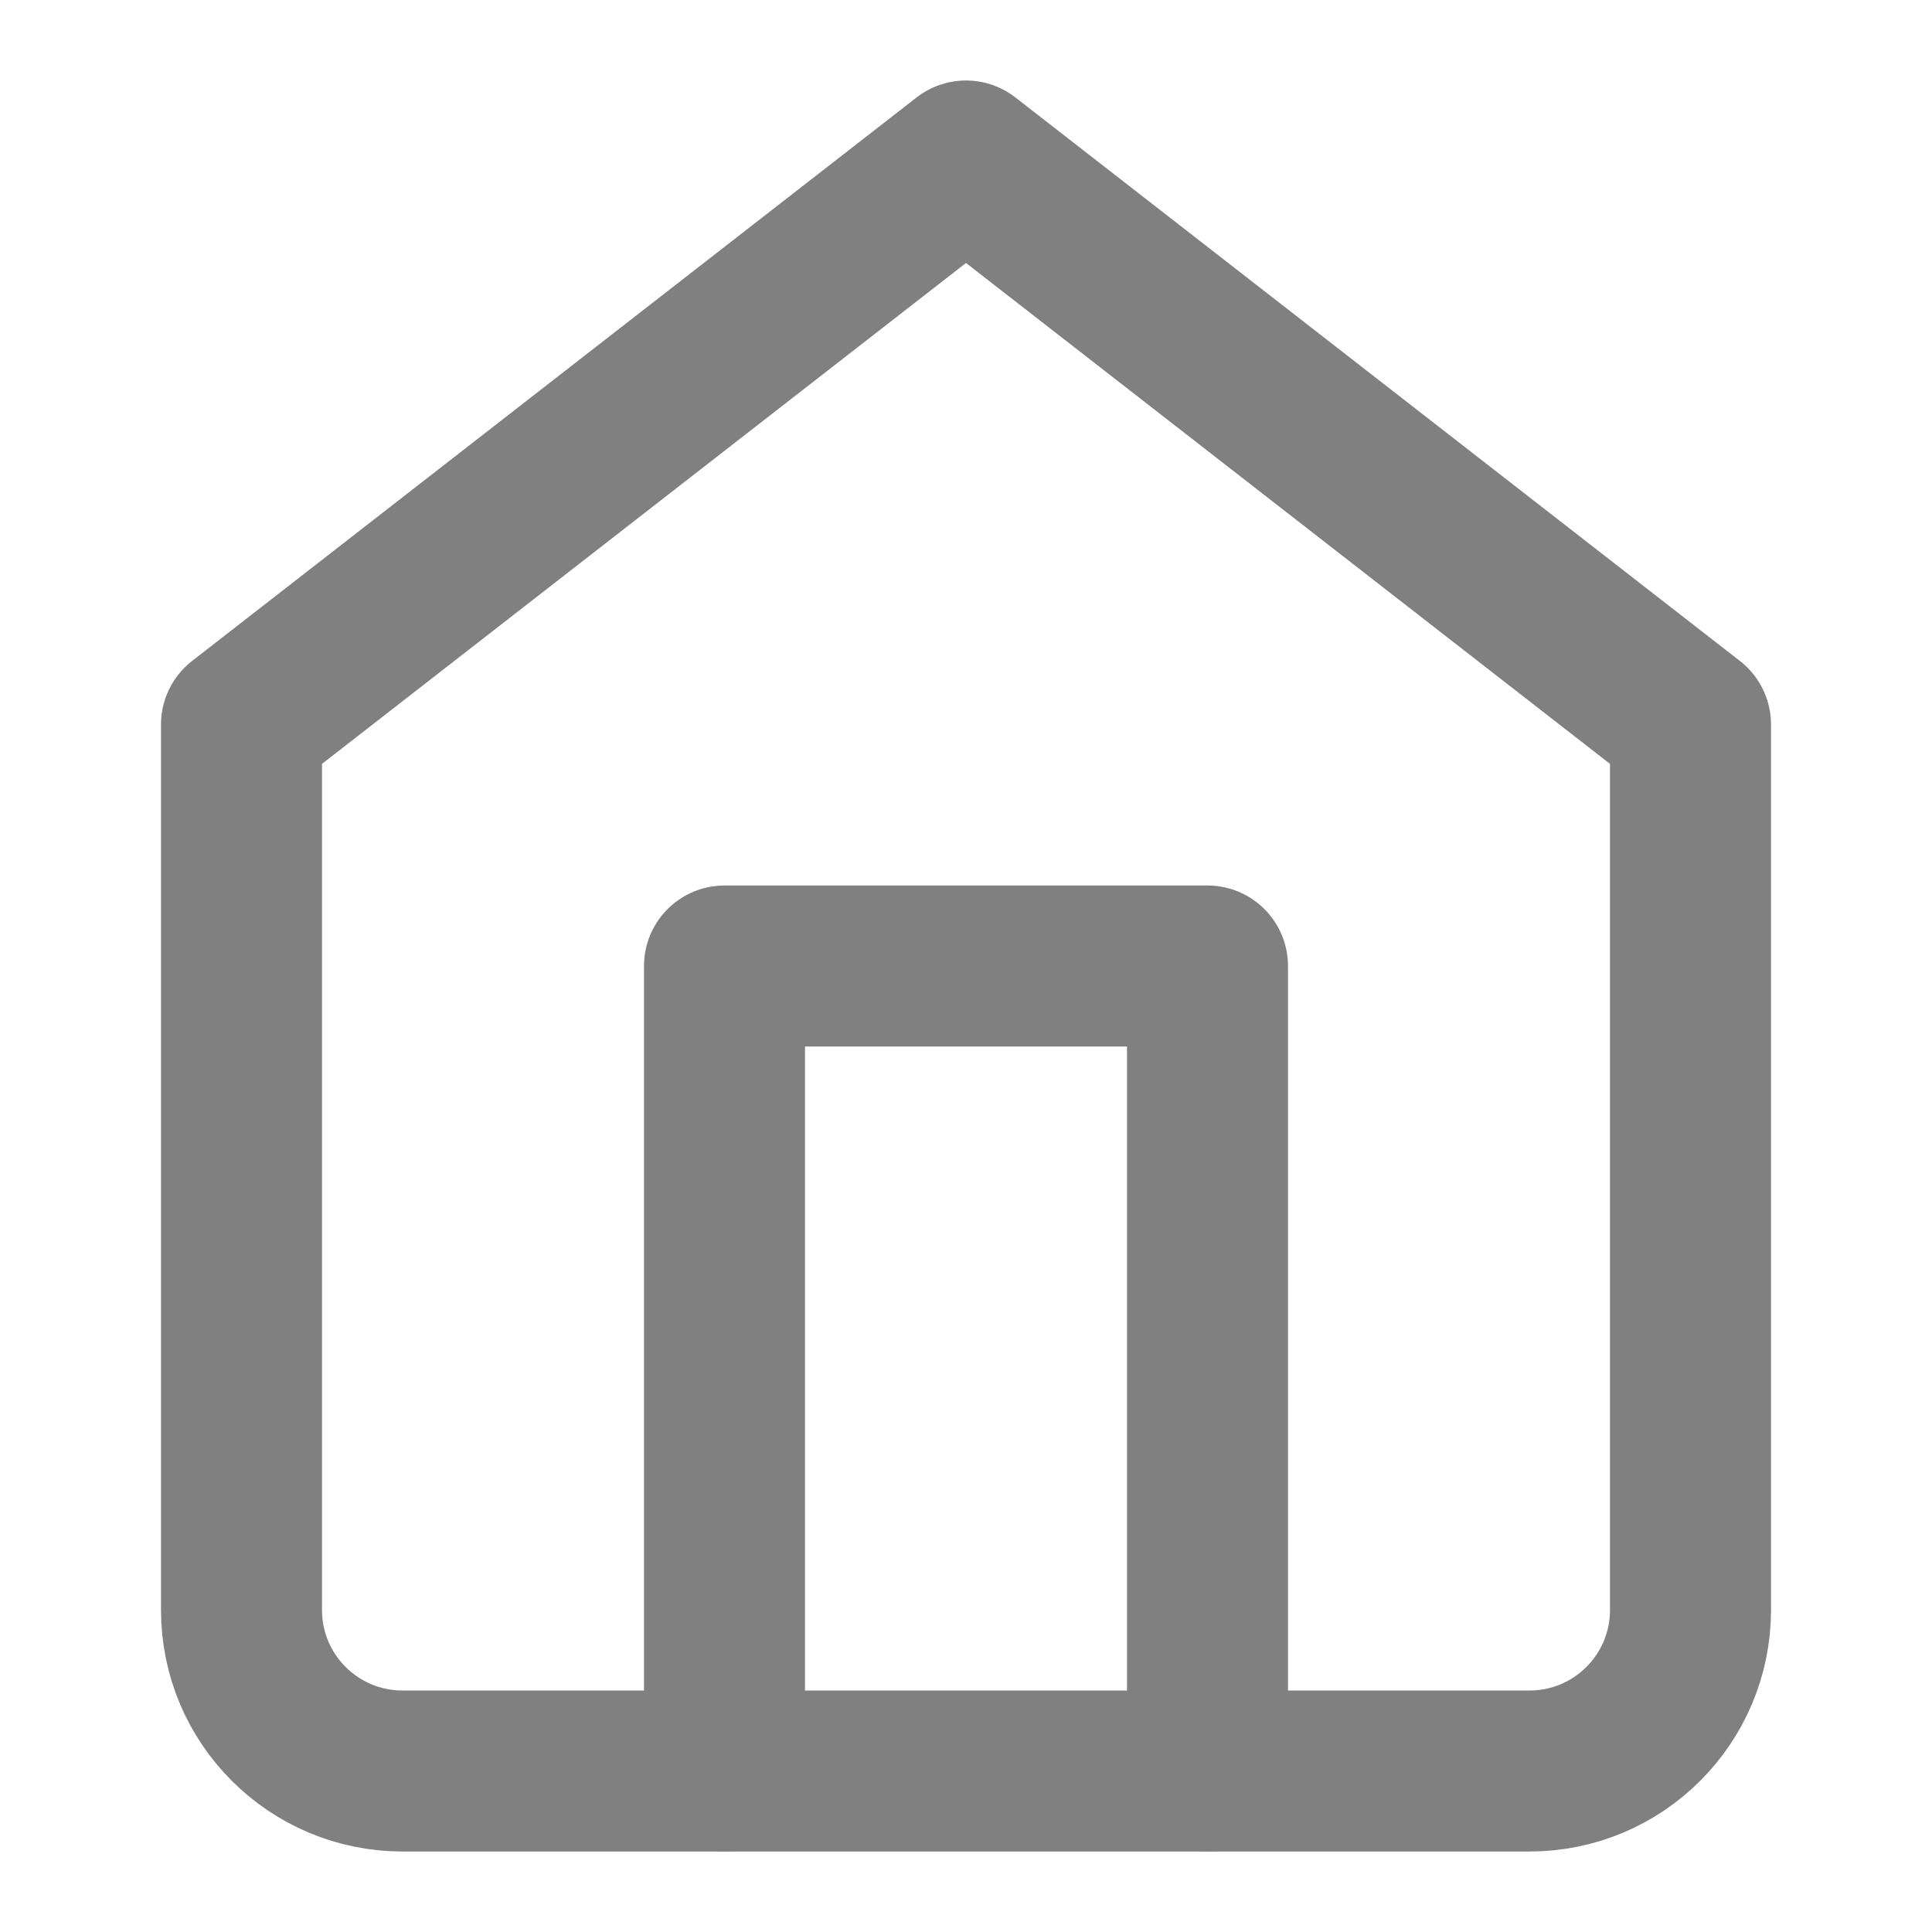
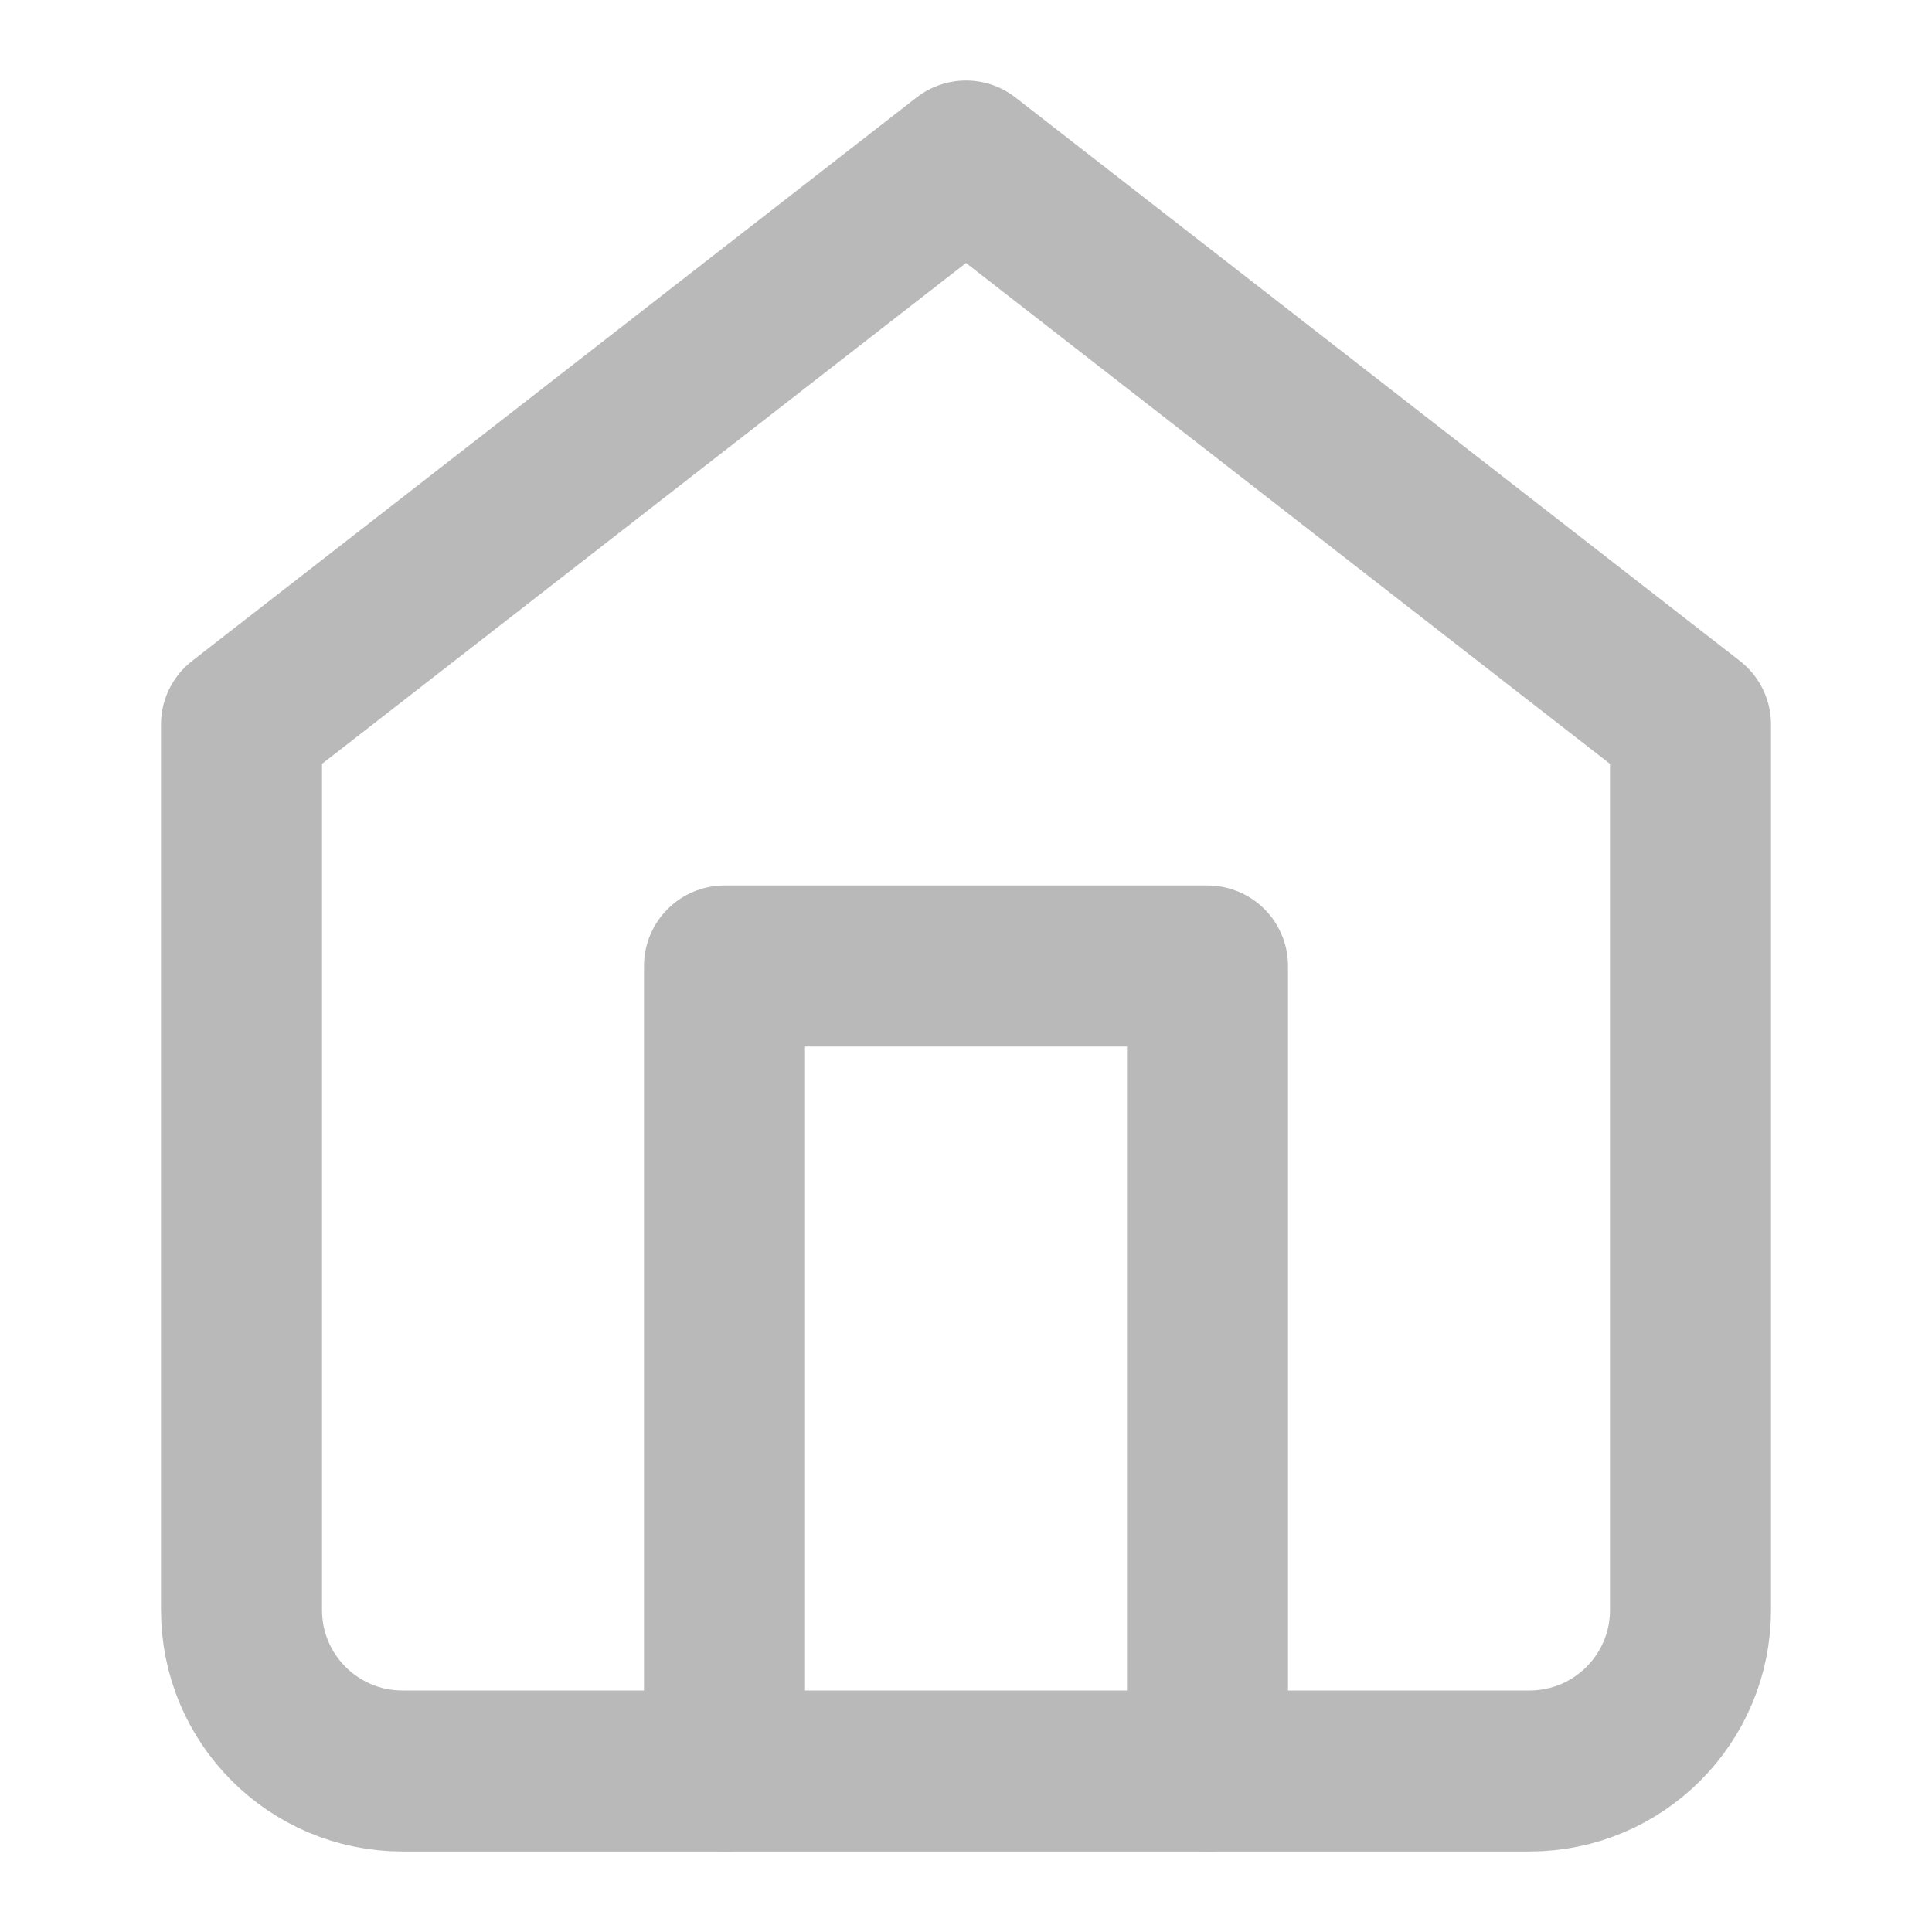
- <svg xmlns="http://www.w3.org/2000/svg" width="24" height="24" viewBox="0 0 24 24" fill="none" stroke="gray" stroke-width="2" stroke-linecap="round" stroke-linejoin="round" class="feather feather-home">
+ <svg xmlns="http://www.w3.org/2000/svg" width="24" height="24" viewBox="0 0 24 24" fill="none" stroke="#B9B9B9" stroke-width="2" stroke-linecap="round" stroke-linejoin="round" class="feather feather-home">
  <path d="M3 9l9-7 9 7v11a2 2 0 0 1-2 2H5a2 2 0 0 1-2-2z" />
  <polyline points="9 22 9 12 15 12 15 22" />
</svg>
